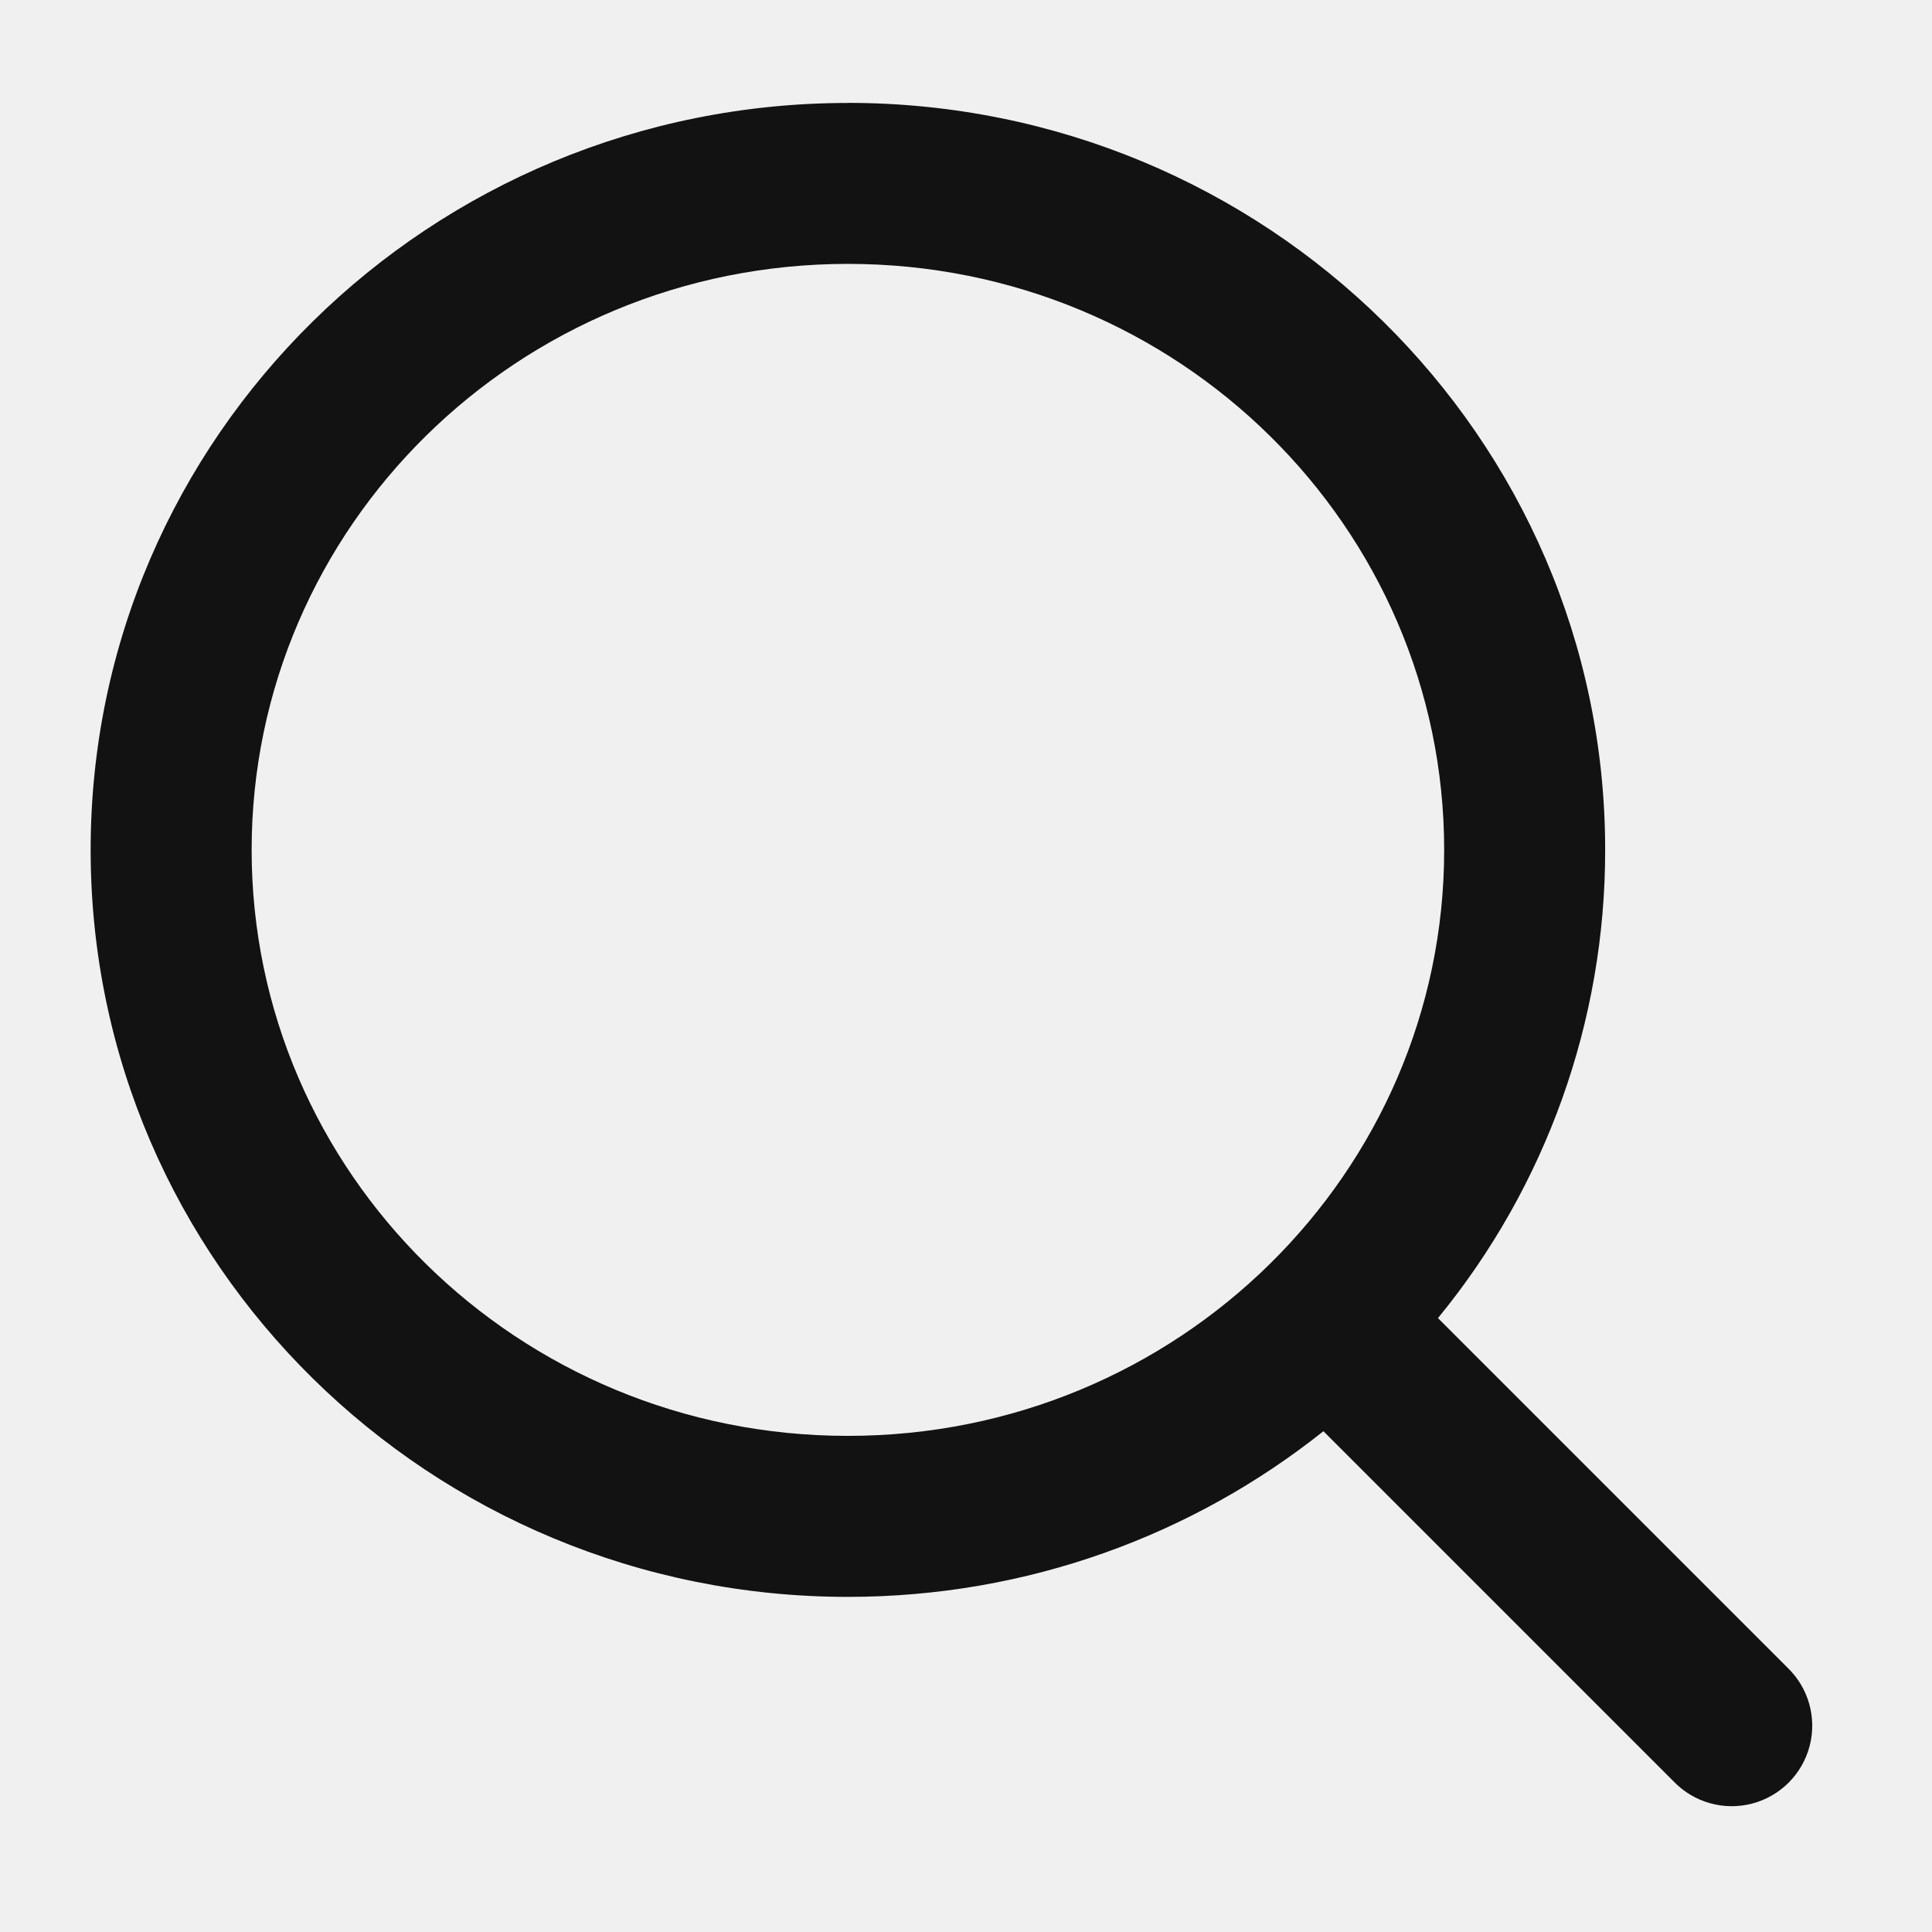
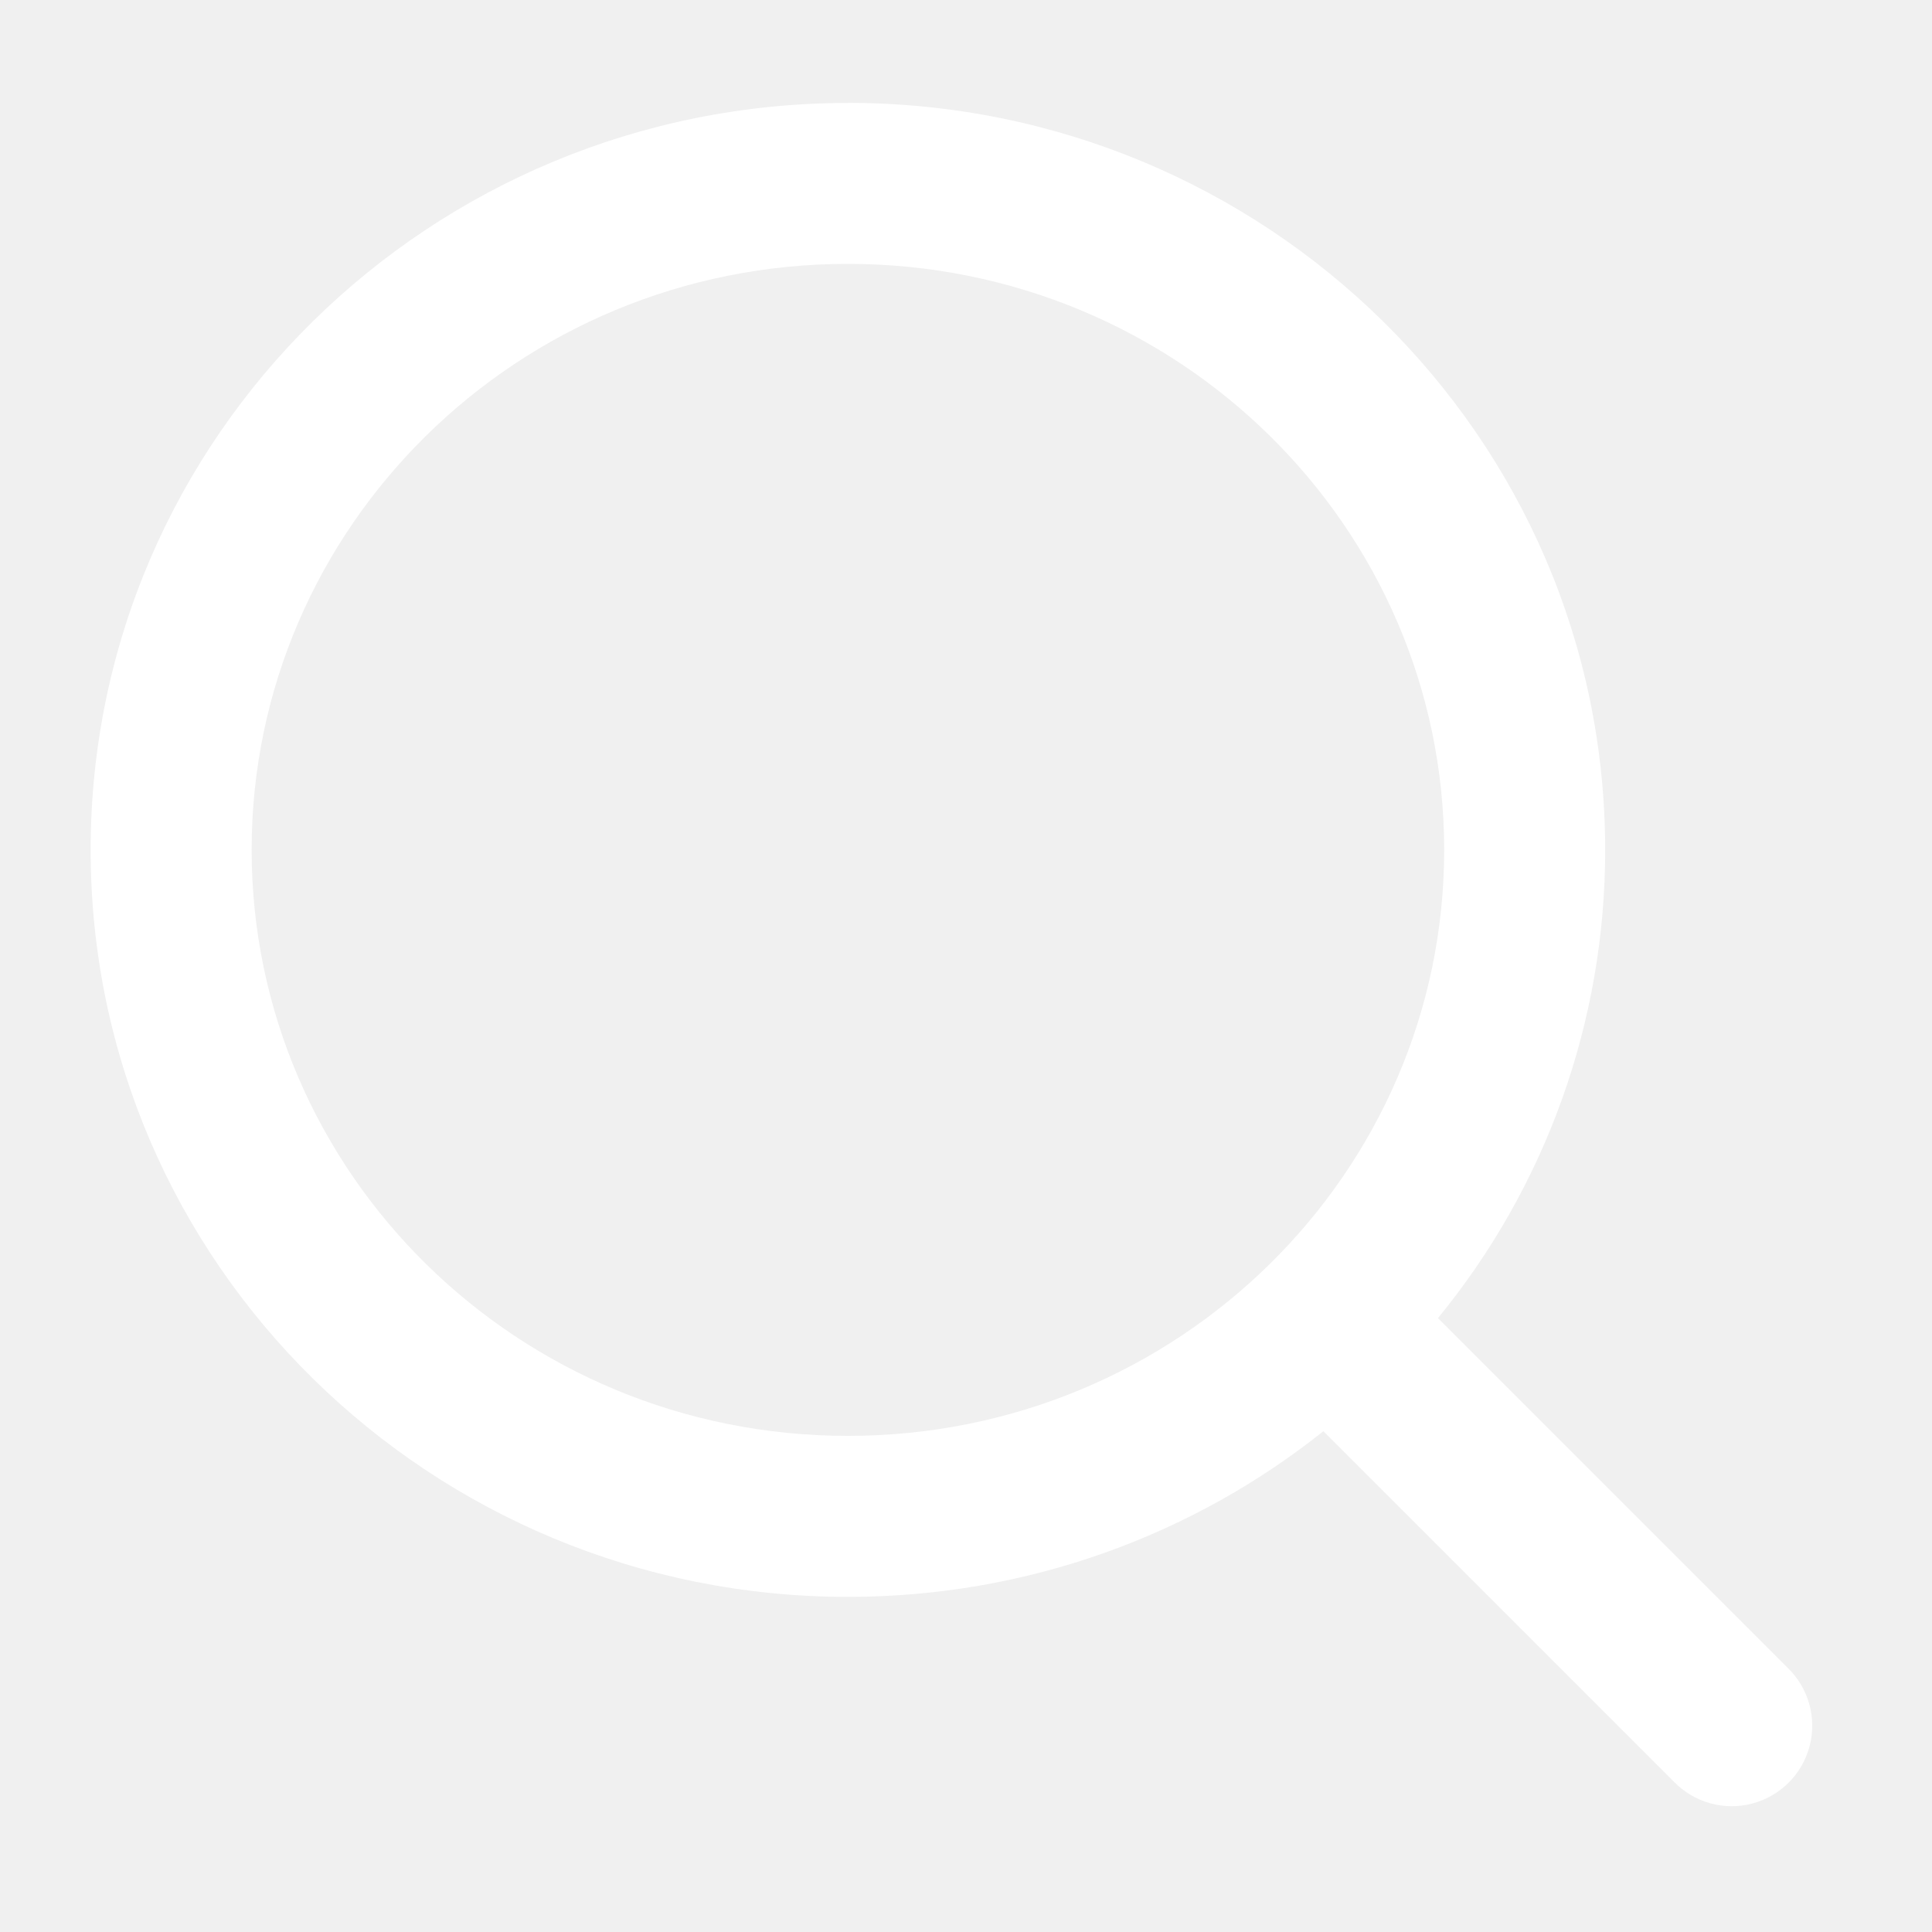
- <svg xmlns="http://www.w3.org/2000/svg" role="img" height="24" width="24" viewBox="0 0 24 24" fill="#121212">
+ <svg xmlns="http://www.w3.org/2000/svg" role="img" height="24" width="24" viewBox="0 0 24 24" fill="#fff">
  <path d="M10.533 1.279c-5.18 0-9.407 4.14-9.407 9.279s4.226 9.279 9.407 9.279c2.234 0 4.29-.77 5.907-2.058l4.353 4.353a1 1 0 101.414-1.414l-4.344-4.344a9.157 9.157 0 002.077-5.816c0-5.14-4.226-9.28-9.407-9.28zm-7.407 9.279c0-4.006 3.302-7.28 7.407-7.28s7.407 3.274 7.407 7.28-3.302 7.279-7.407 7.279-7.407-3.273-7.407-7.28z" />
</svg>
